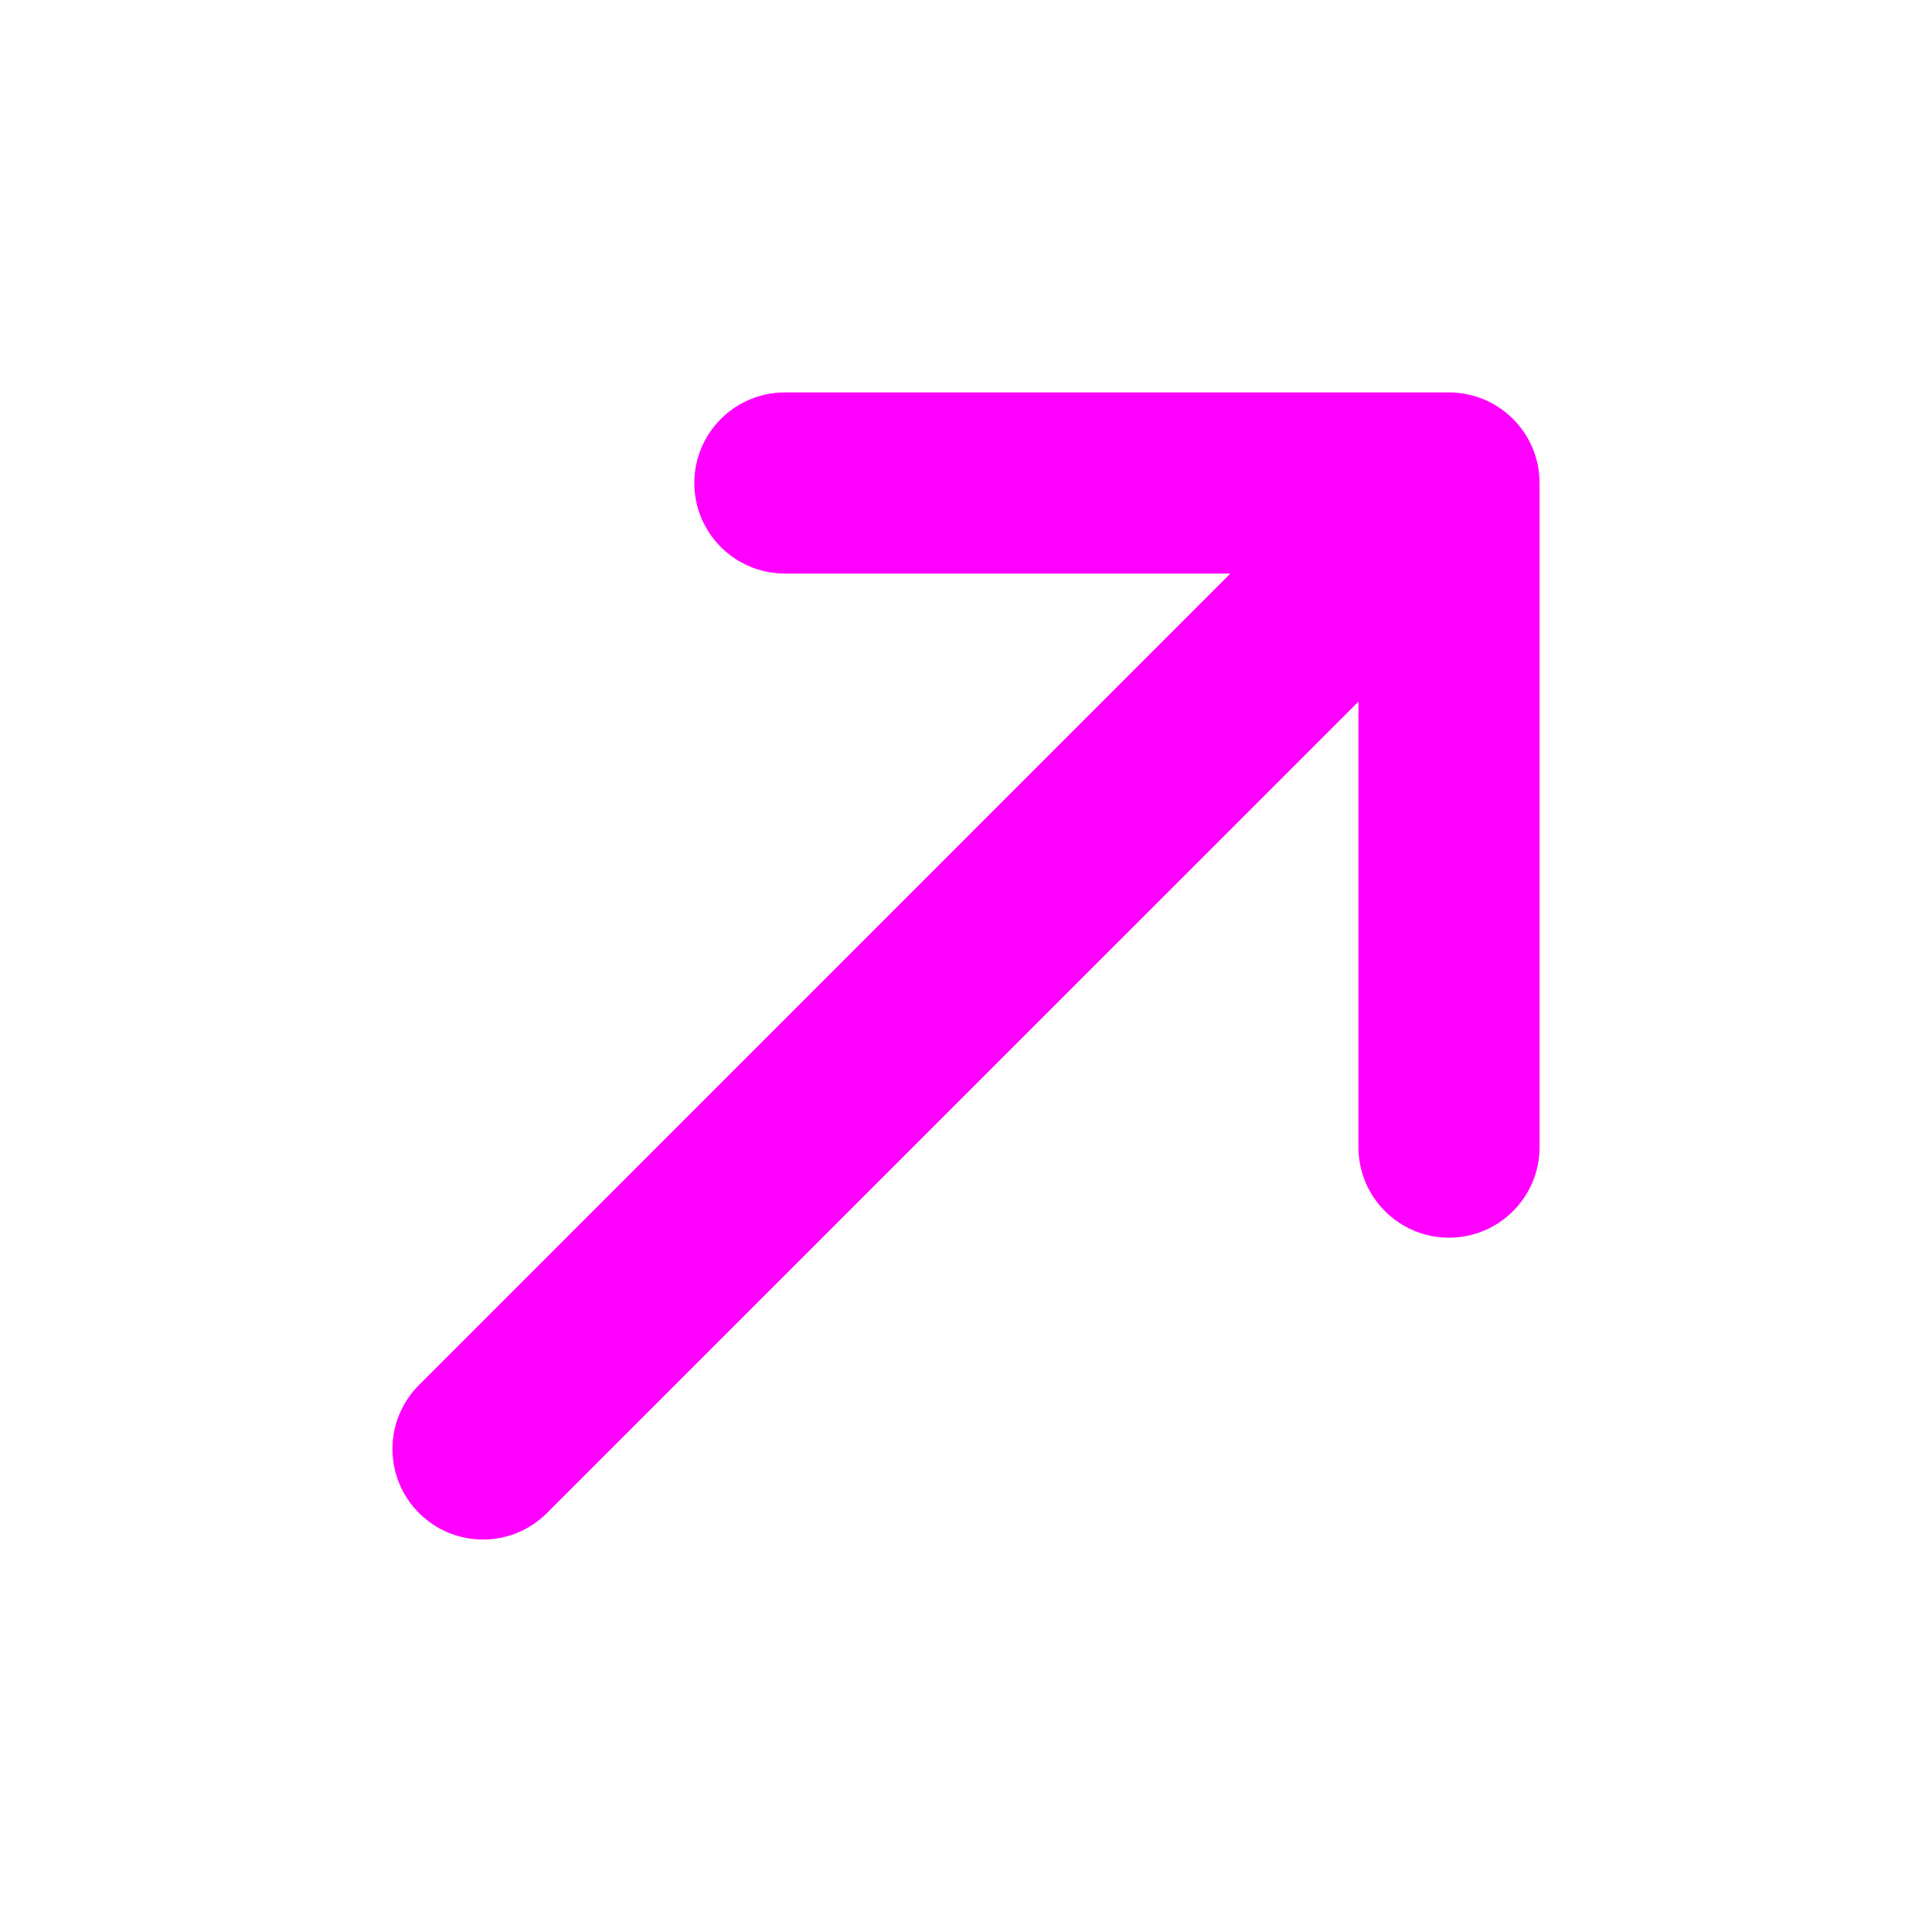
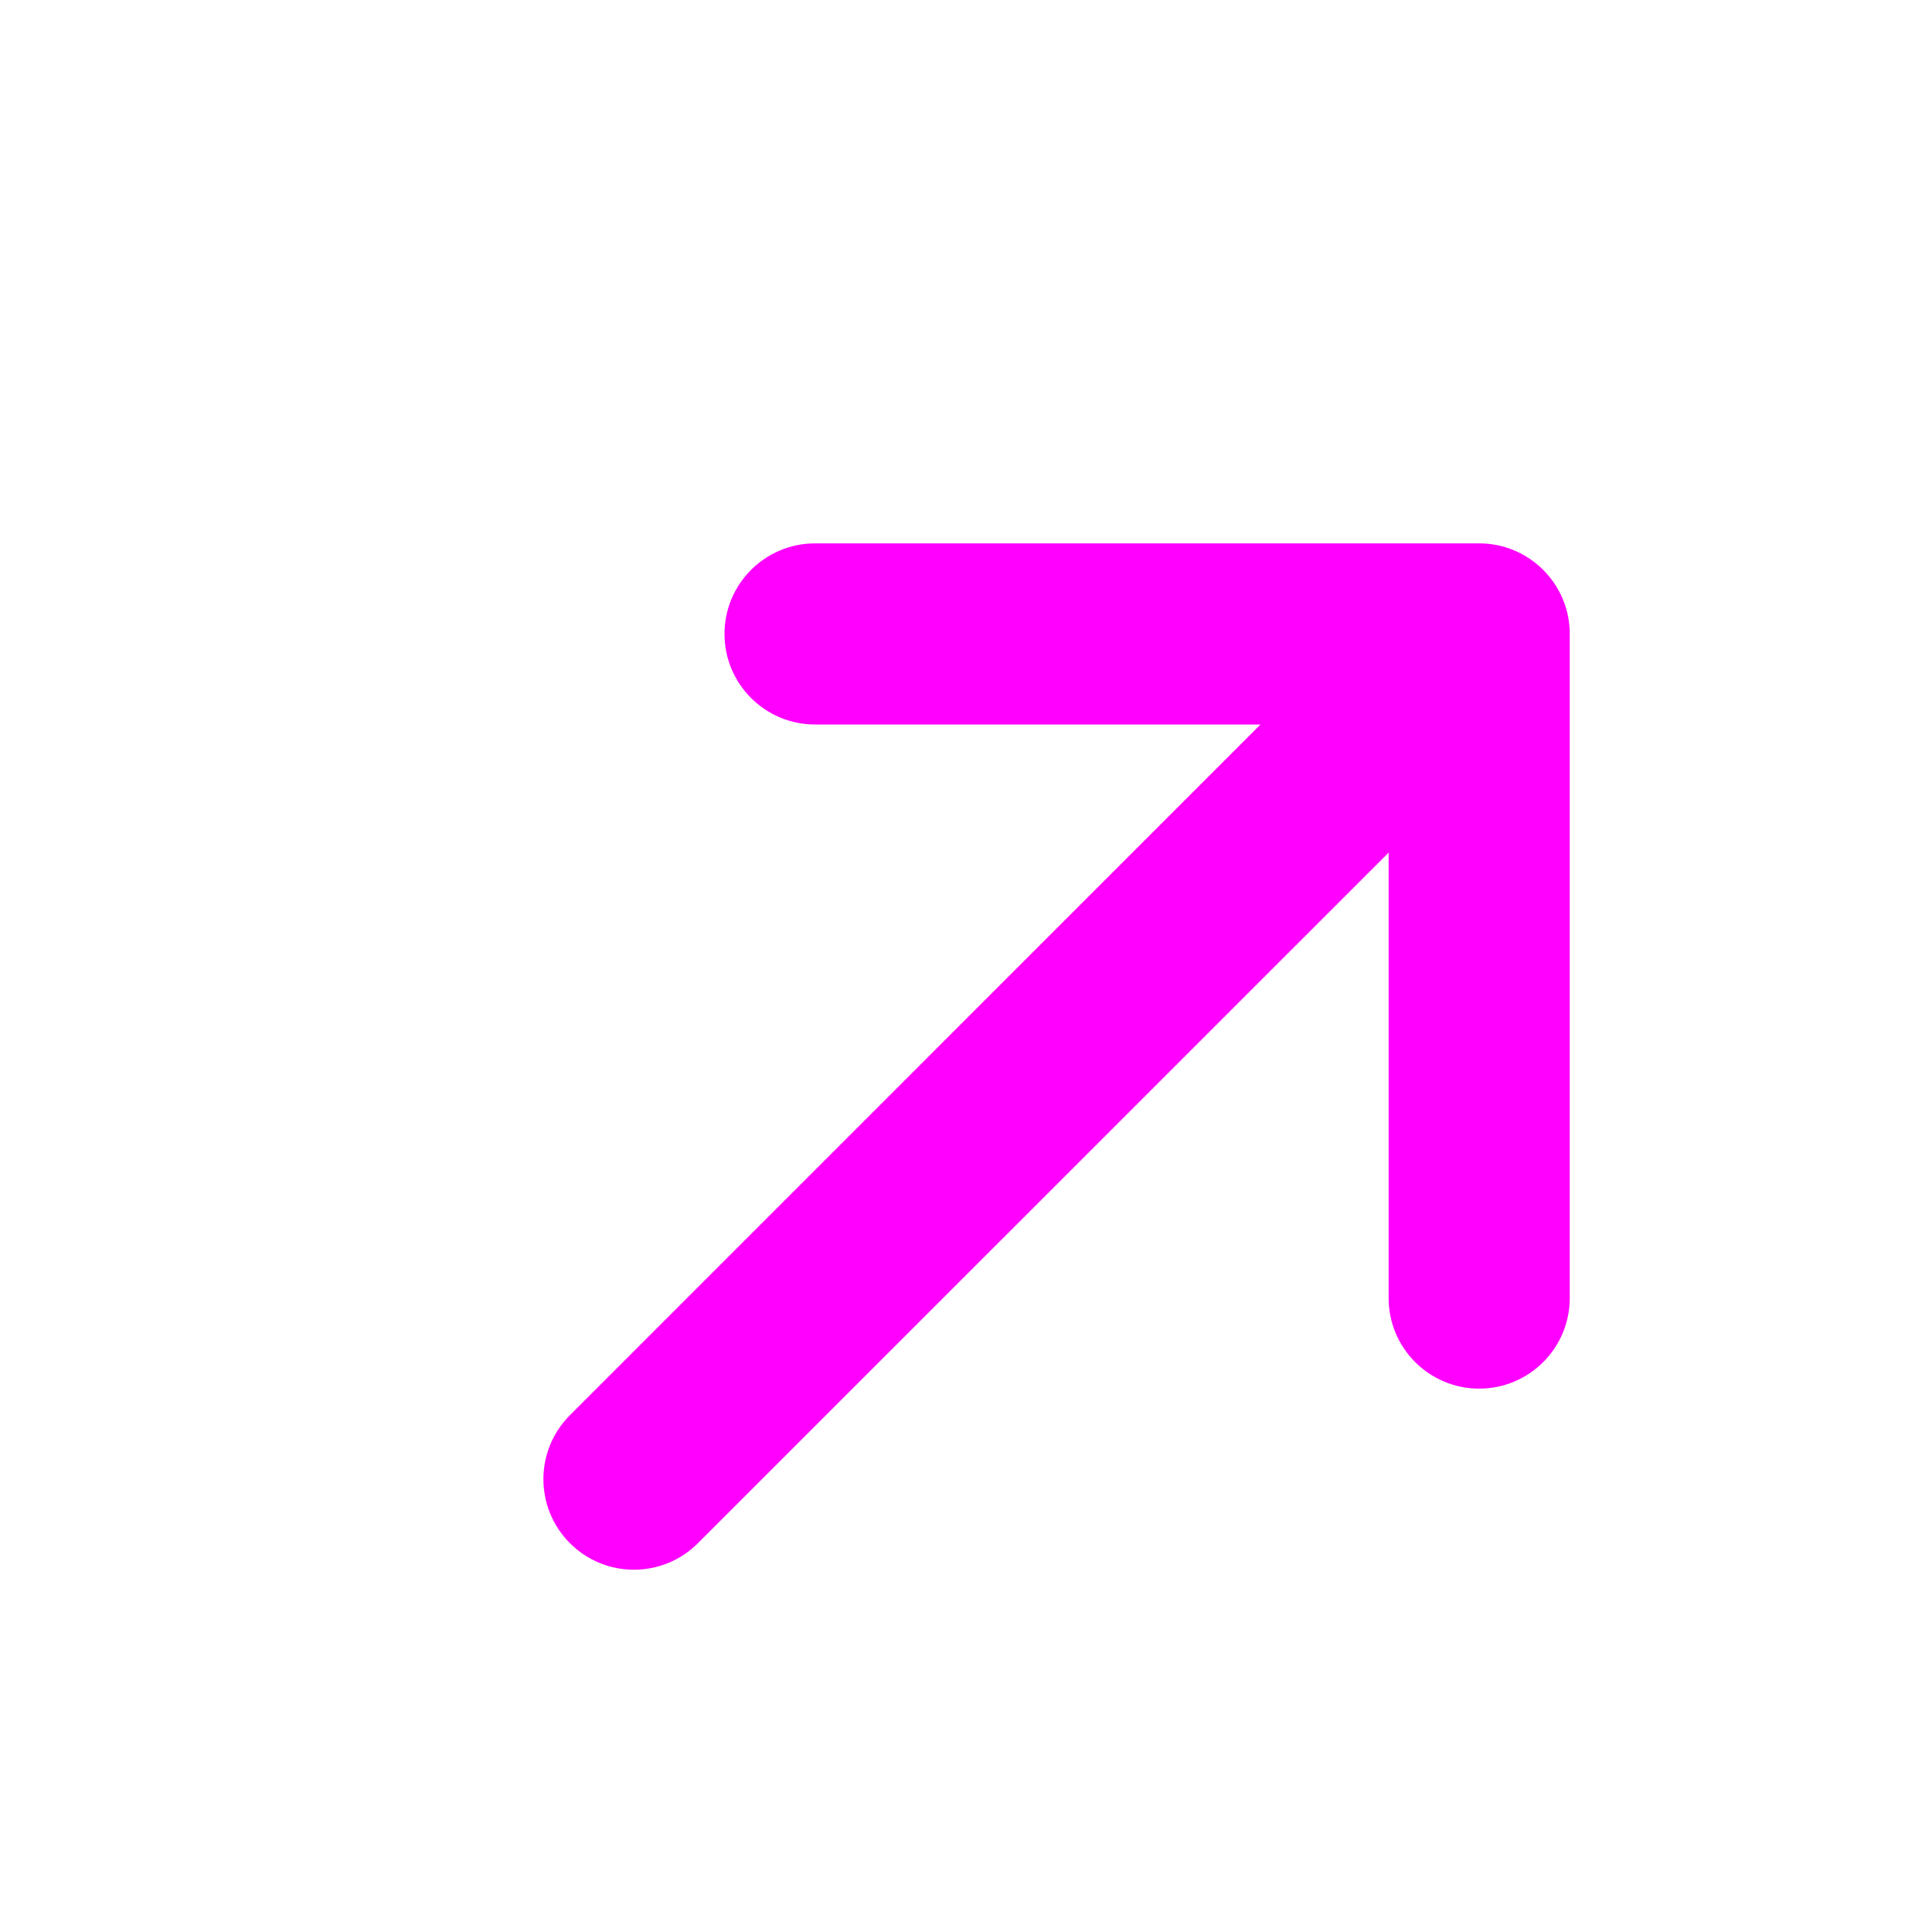
<svg xmlns="http://www.w3.org/2000/svg" width="16" height="16" viewBox="0 0 16 16" fill="none">
-   <path fill-rule="evenodd" clip-rule="evenodd" d="M6.5 4.75C6.086 4.75 5.75 4.414 5.75 4C5.75 3.586 6.086 3.25 6.5 3.25H12C12.414 3.25 12.75 3.586 12.75 4V9.5C12.75 9.914 12.414 10.25 12 10.25C11.586 10.25 11.25 9.914 11.25 9.5V5.811L4.53 12.53C4.237 12.823 3.763 12.823 3.47 12.53C3.177 12.237 3.177 11.763 3.47 11.47L10.189 4.75H6.5Z" fill="#FF00FF" />
+   <path fill-rule="evenodd" clip-rule="evenodd" d="M6 5.25C6 4.836 6.336 4.5 6.75 4.5H12.25C12.664 4.5 13 4.836 13 5.25V10.75C13 11.164 12.664 11.5 12.25 11.5C11.836 11.5 11.5 11.164 11.5 10.75V7.061L5.78 12.78C5.487 13.073 5.013 13.073 4.72 12.78C4.427 12.487 4.427 12.013 4.72 11.72L10.439 6H6.75C6.336 6 6 5.664 6 5.25Z" fill="#FF00FF" />
</svg>
